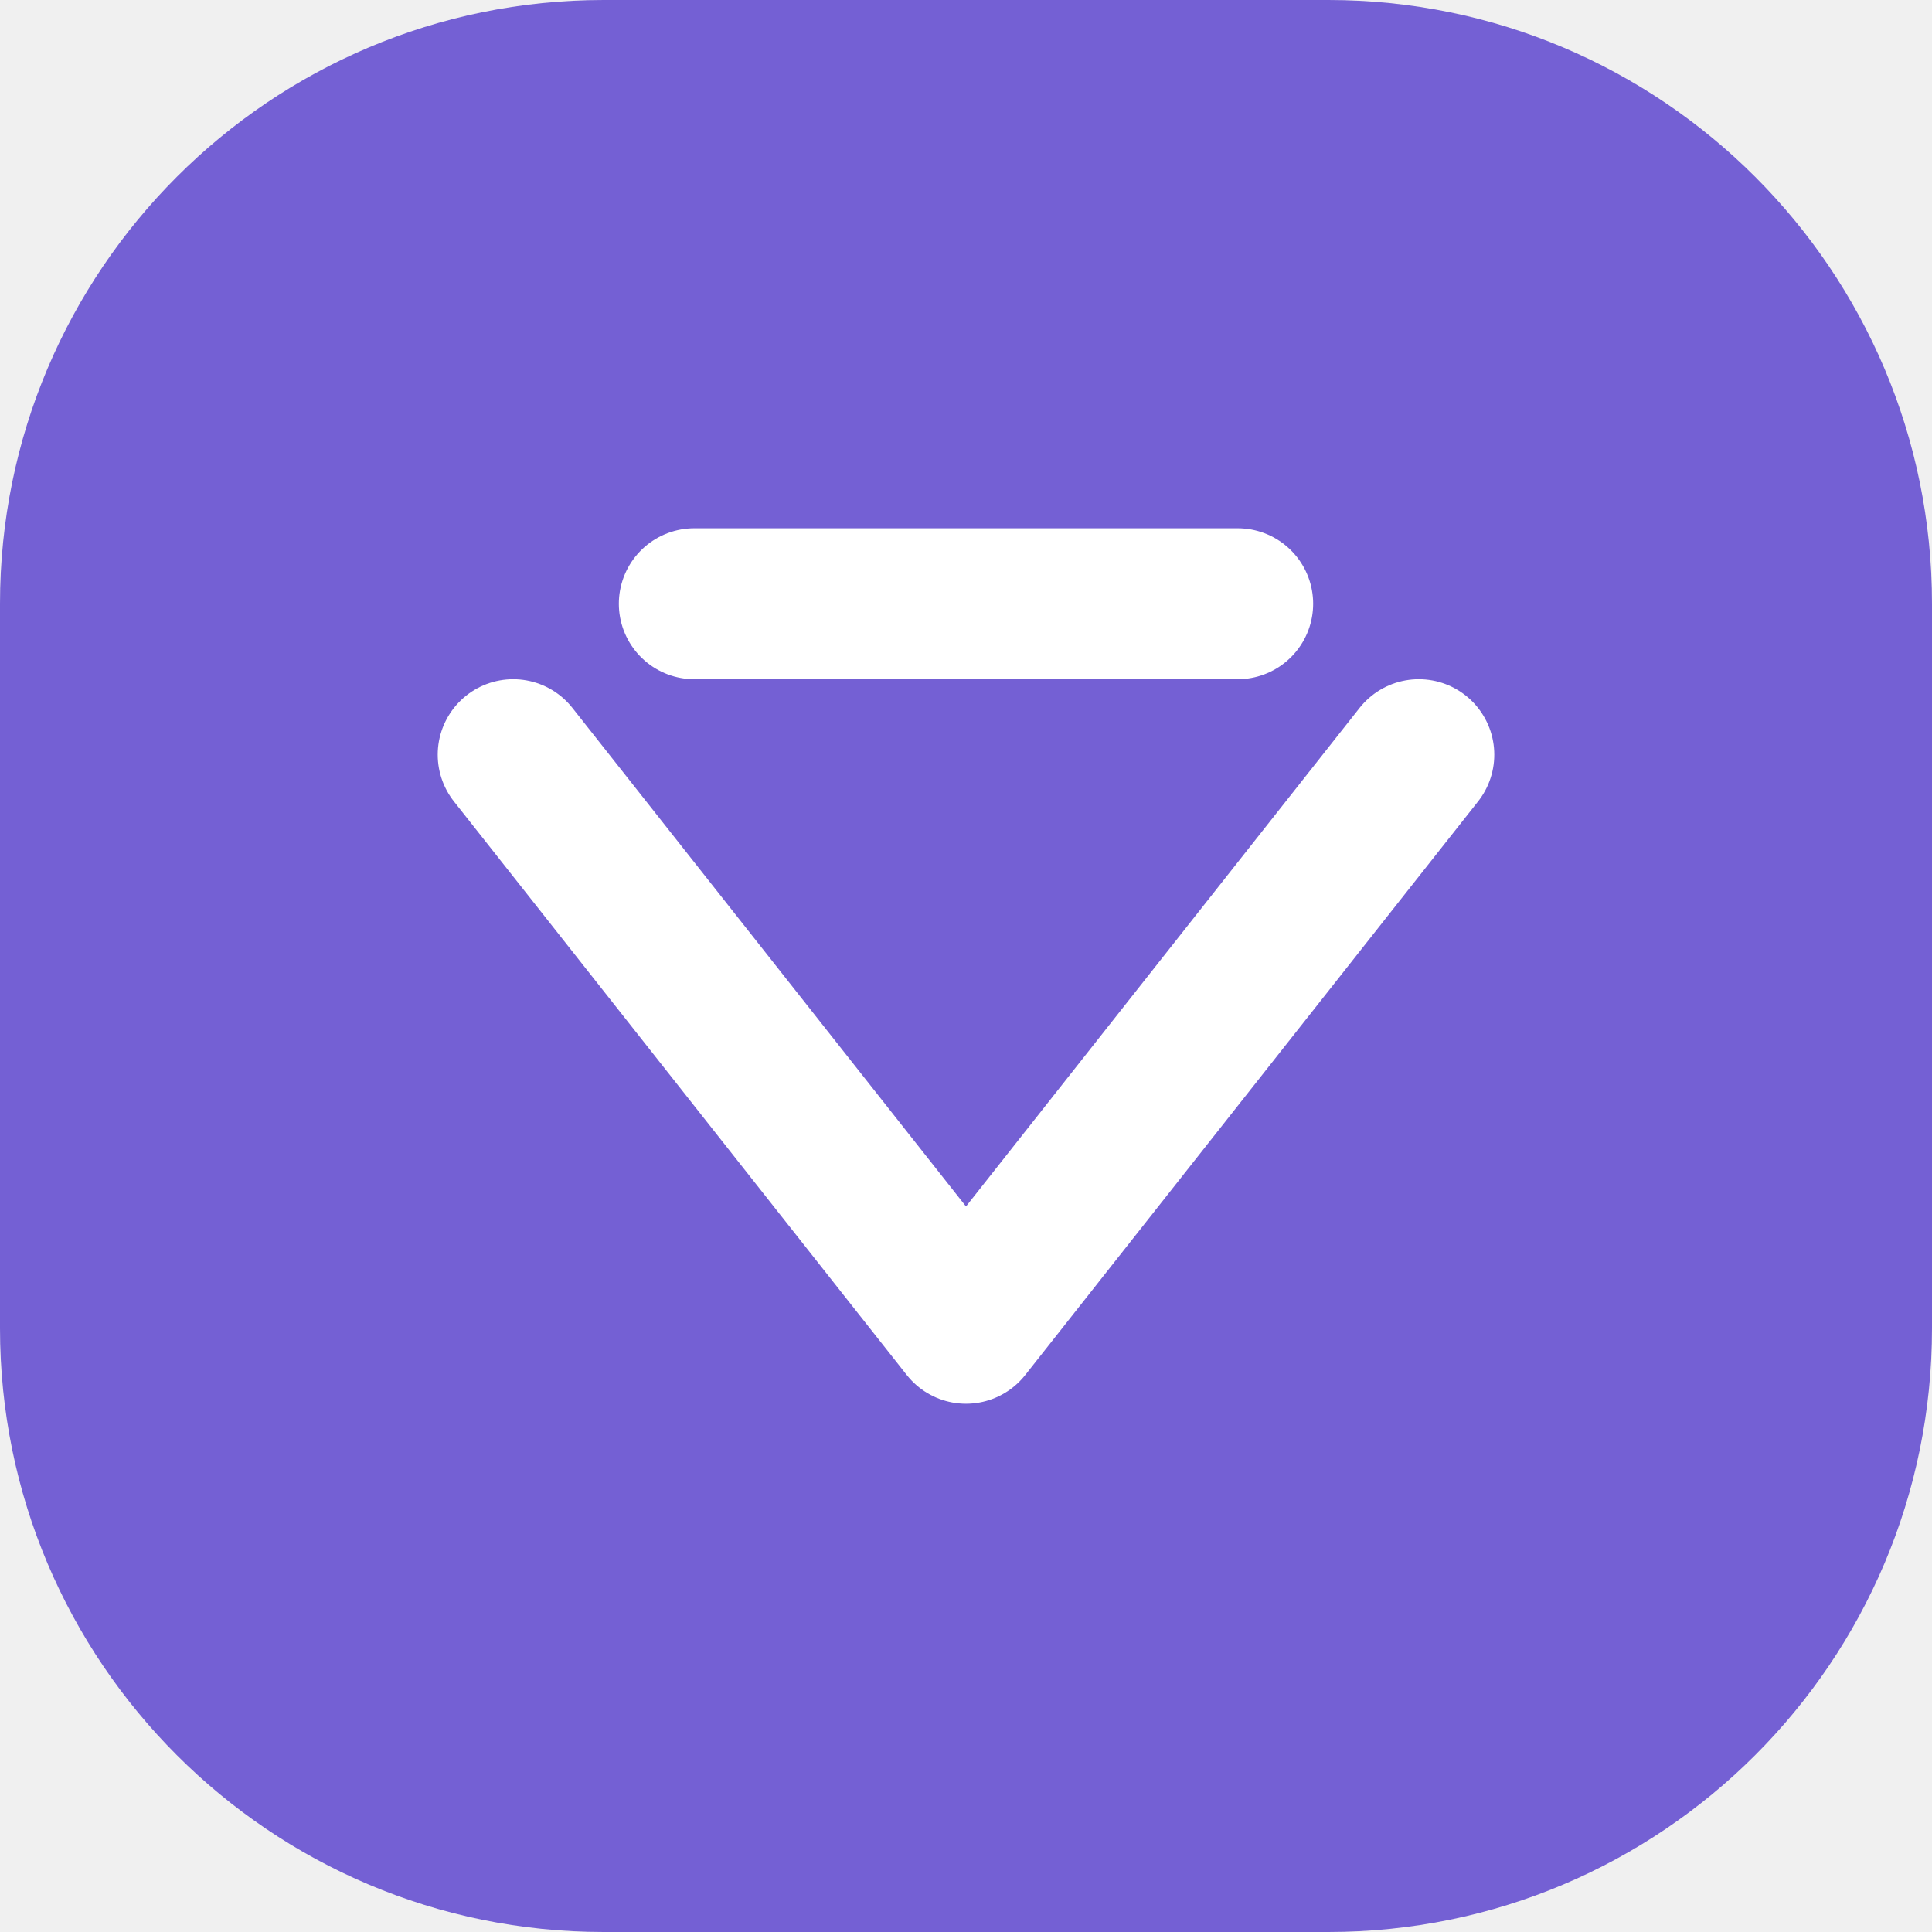
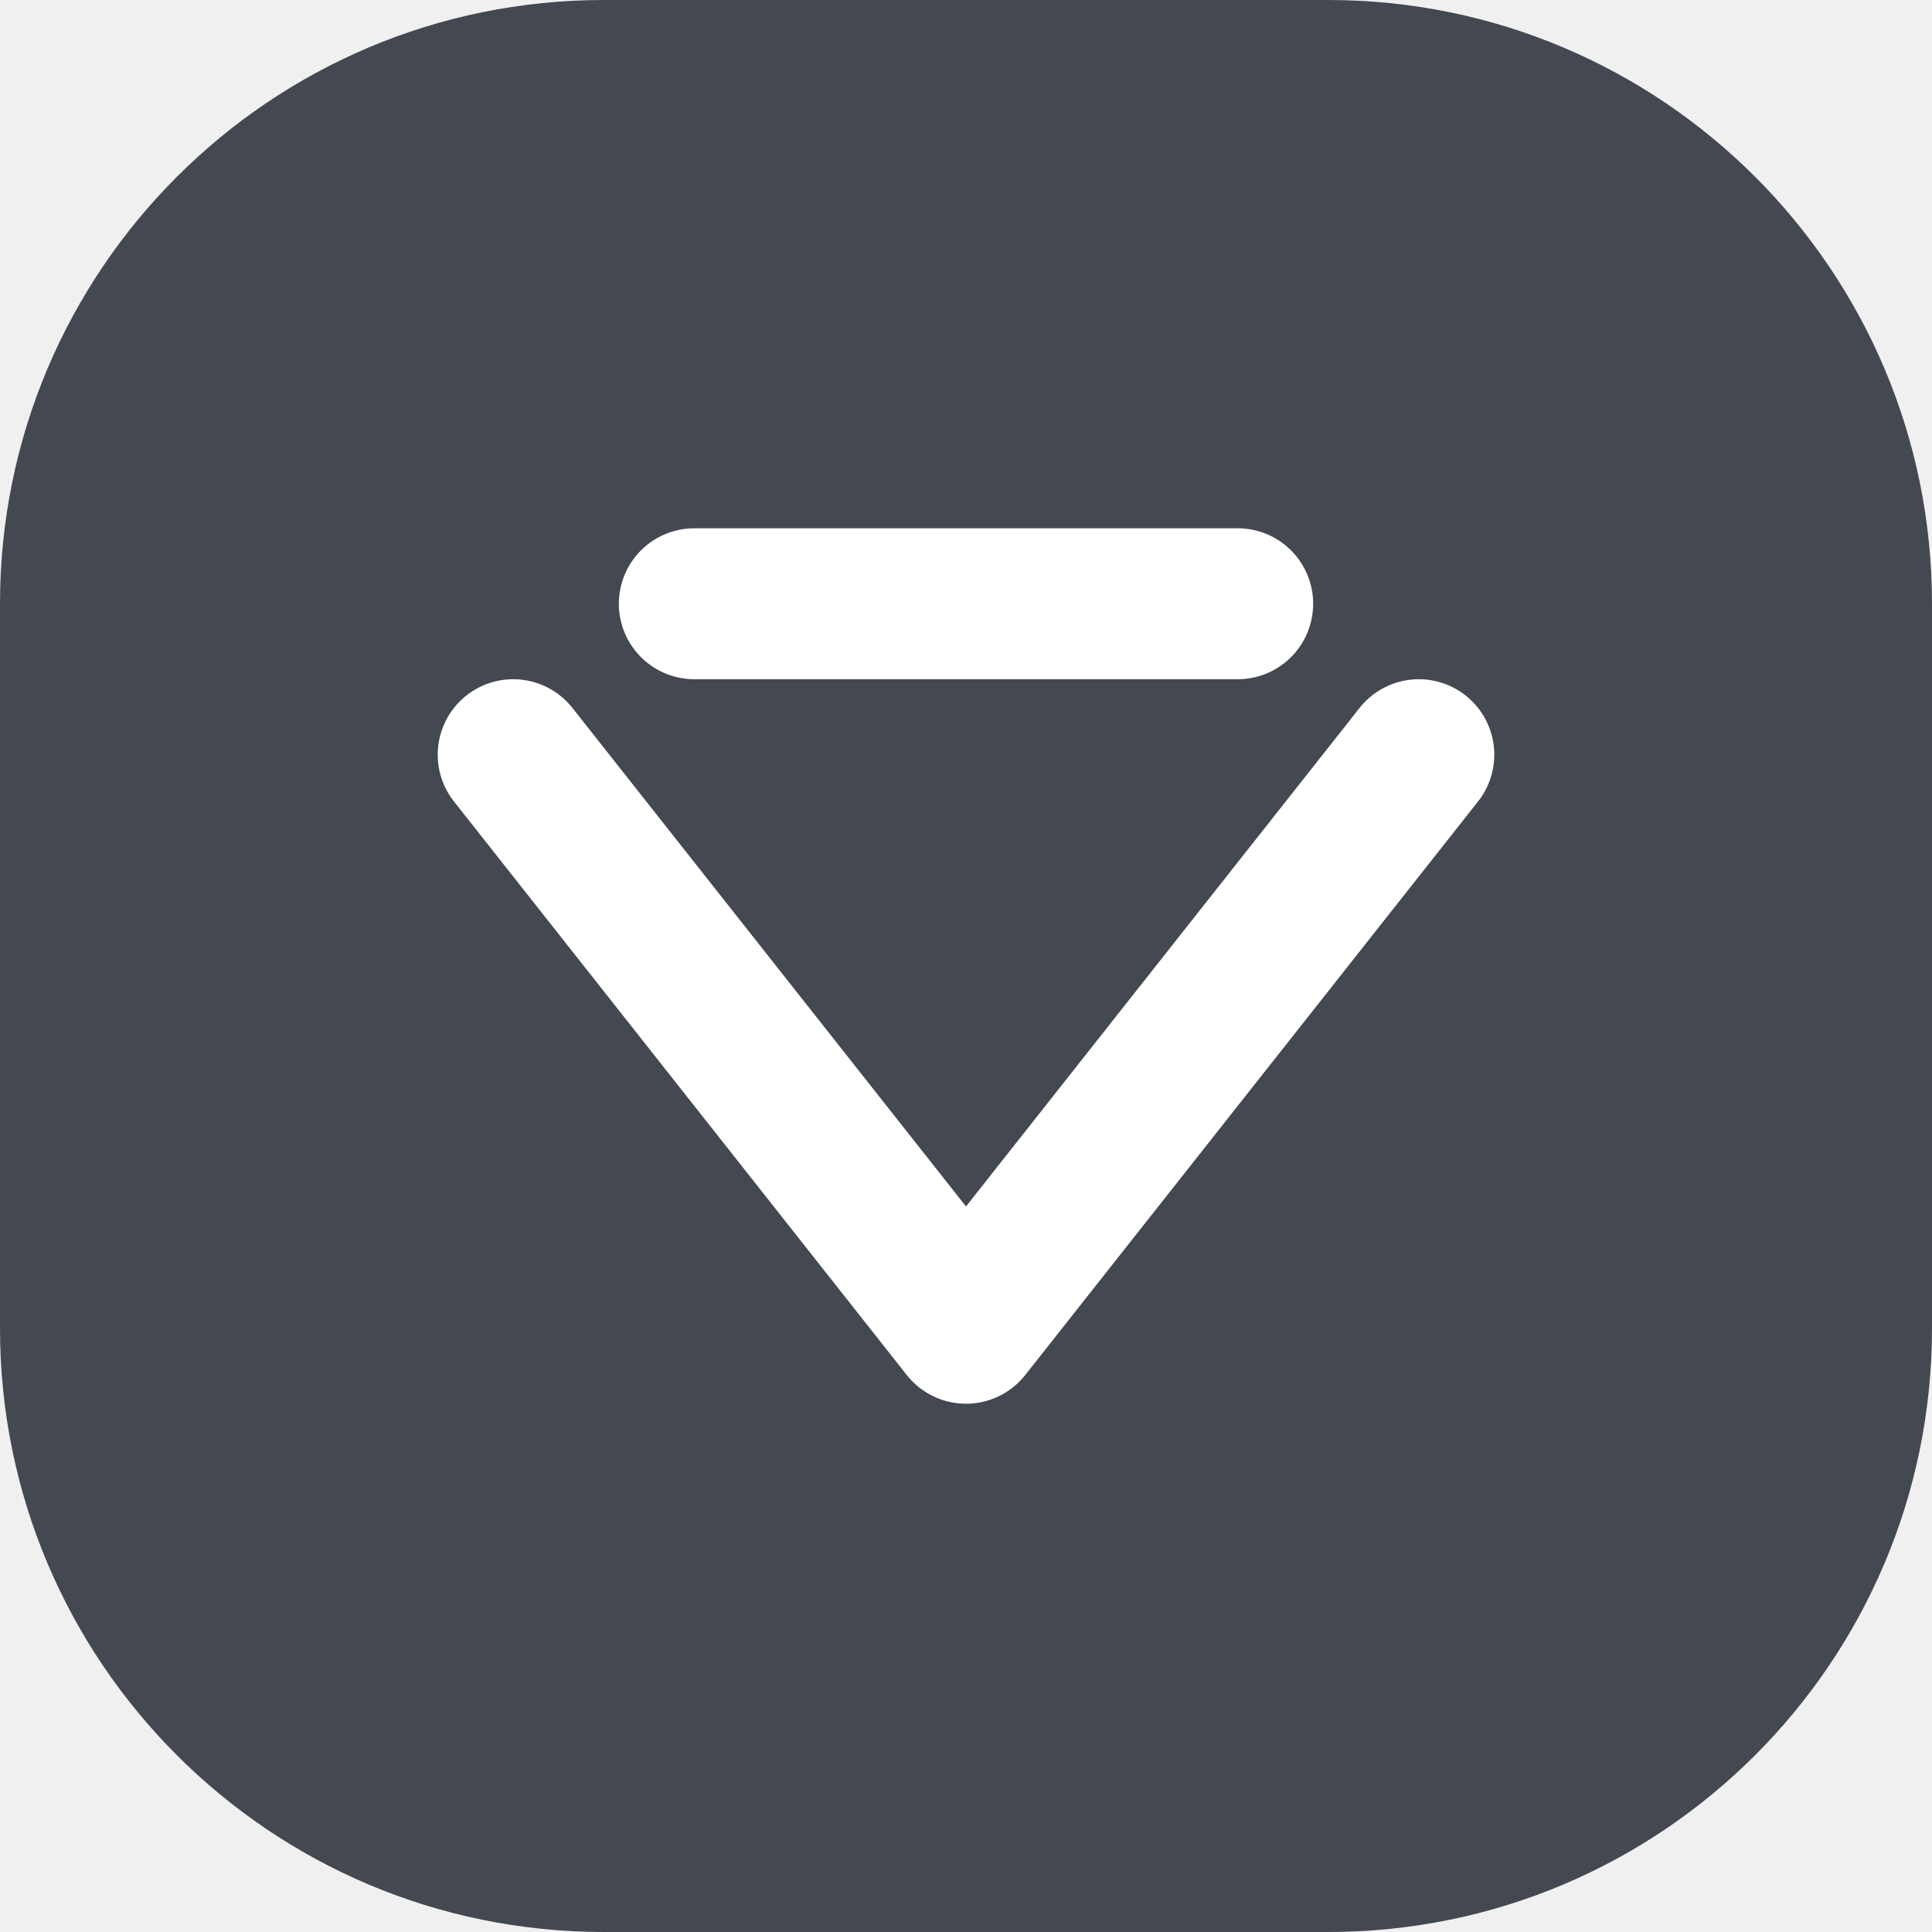
<svg xmlns="http://www.w3.org/2000/svg" viewBox="0 0 64 64">
-   <rect width="64" height="64" rx="20" fill="#7460d4" />
+   <rect width="64" height="64" rx="20" fill="#444851" />
  <path d="m17 25 15 19 15-19M23 20h18" fill="none" stroke="white" stroke-width="5" stroke-linecap="round" stroke-linejoin="round" />
</svg>
